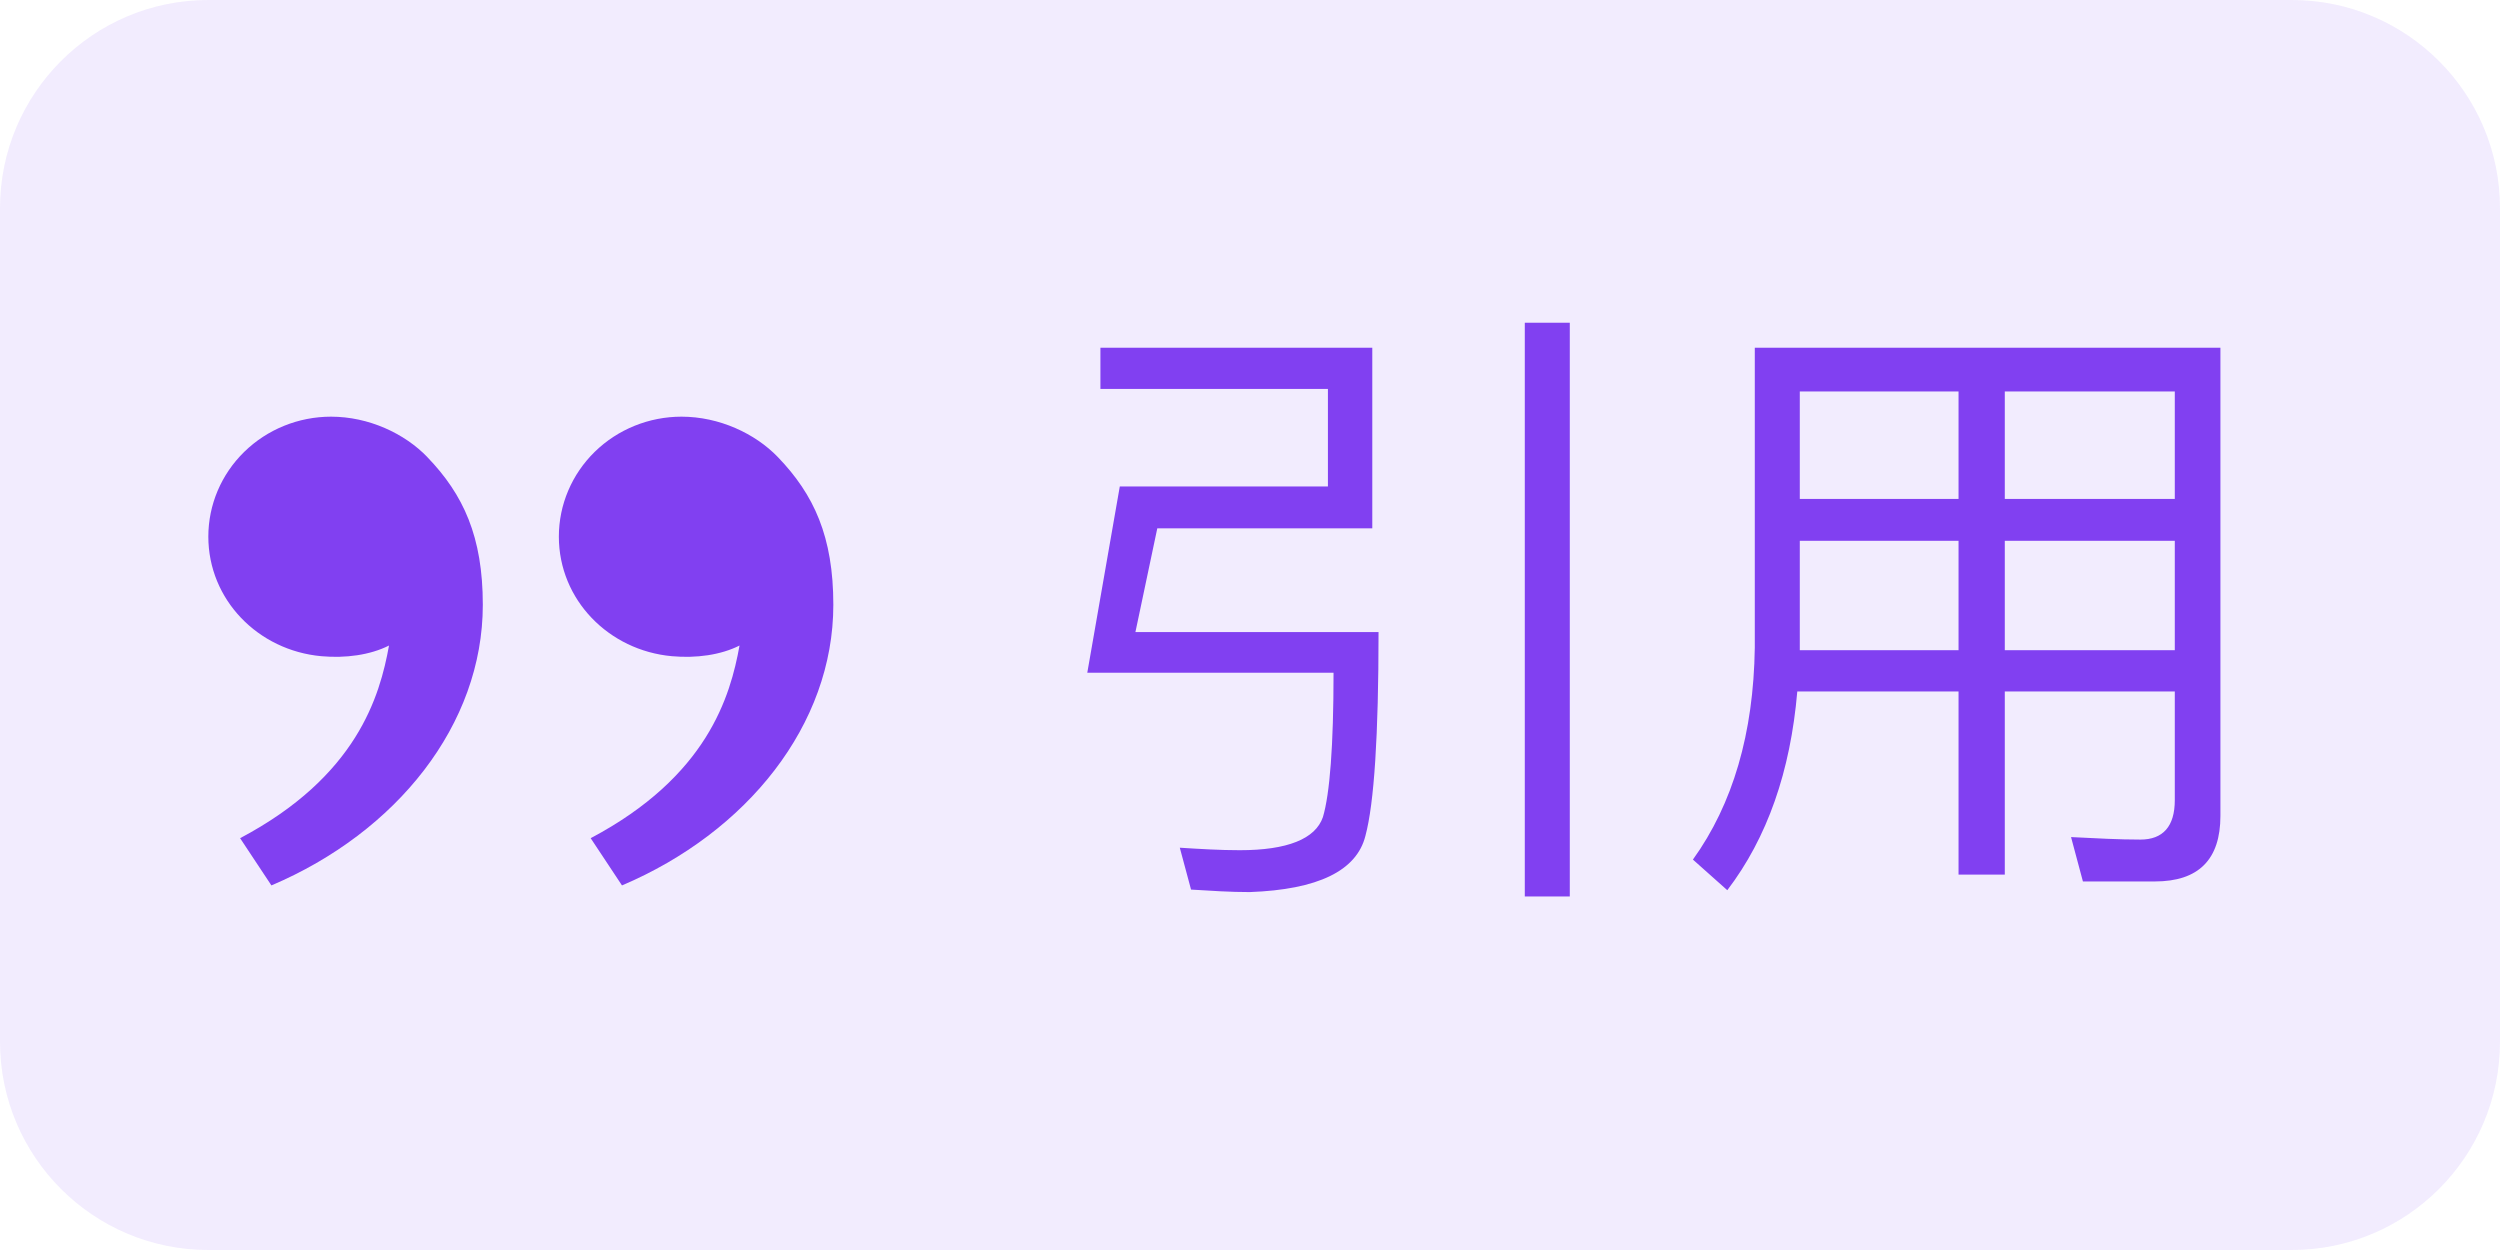
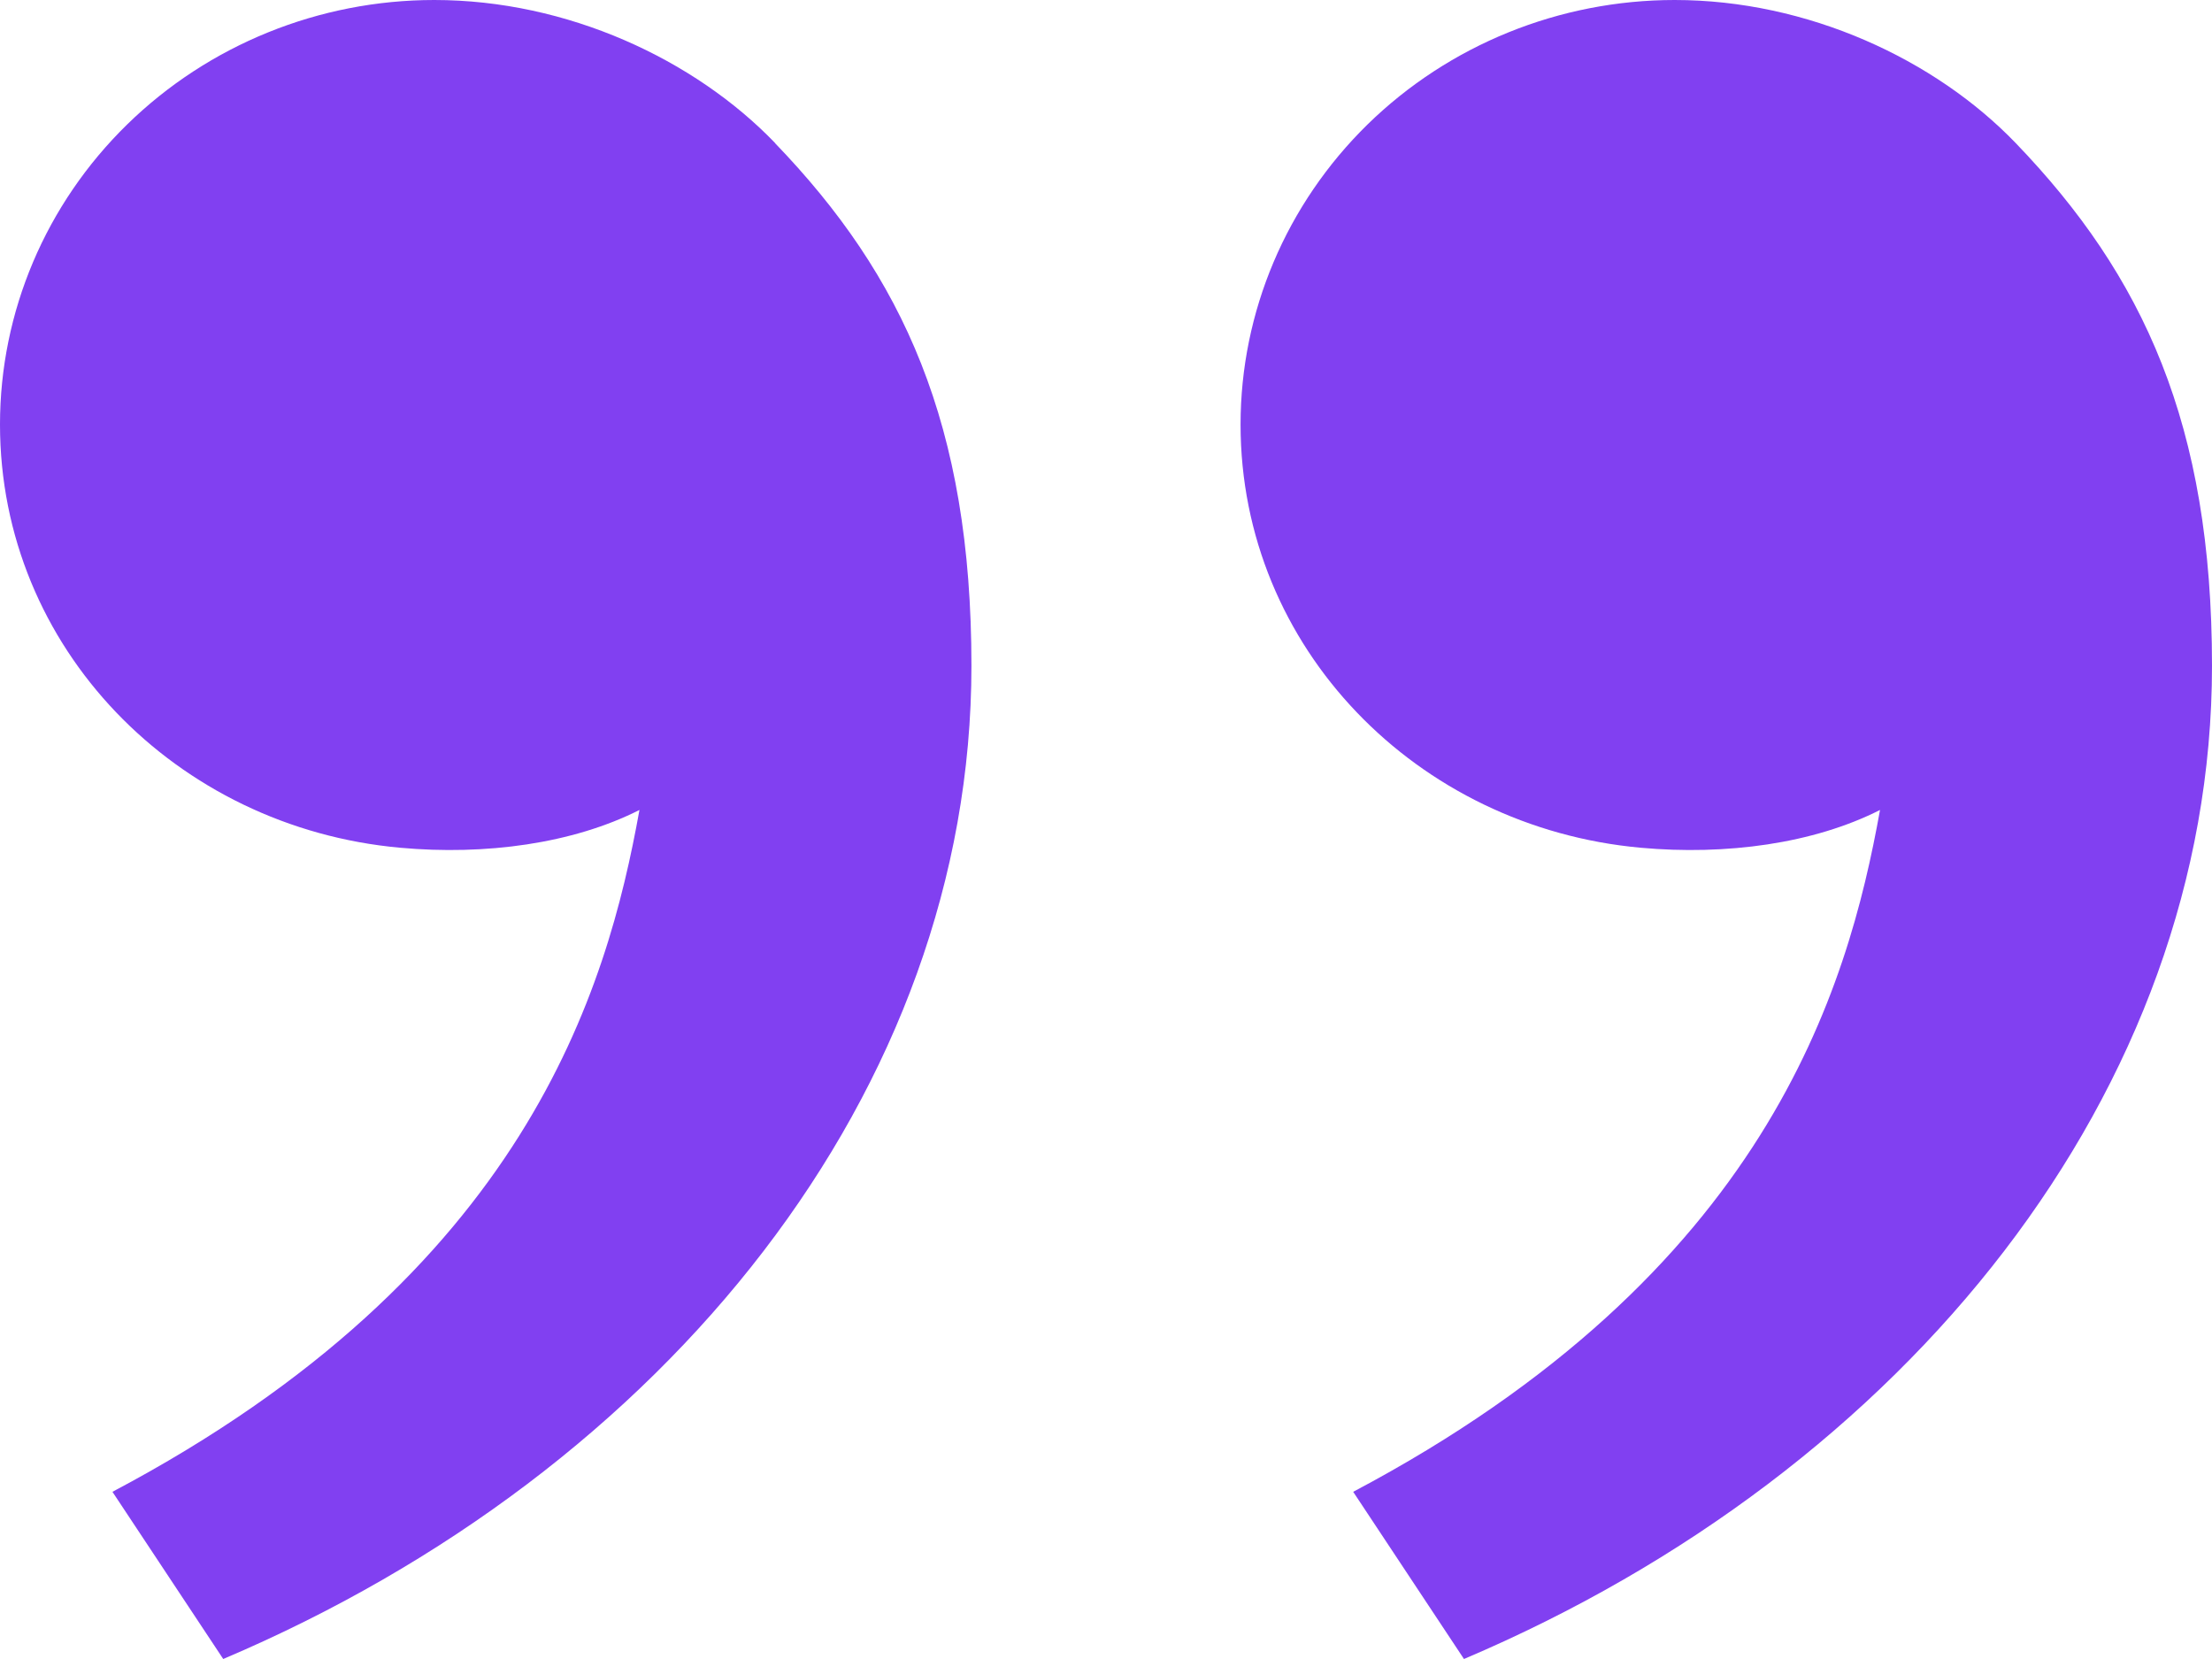
- <svg xmlns="http://www.w3.org/2000/svg" width="48" height="24" viewBox="0 0 48 24" fill="none">
-   <rect width="48" height="24" rx="4" fill="#8140F1" fill-opacity="0.1" />
-   <path d="M29.276 6.196H30.14V17.212H29.276V6.196ZM22.22 10.144L21.8 12.136H26.468C26.468 14.116 26.384 15.424 26.216 16.048C26.048 16.72 25.304 17.08 23.996 17.128C23.624 17.128 23.252 17.104 22.868 17.08L22.652 16.276C23.036 16.3 23.42 16.324 23.804 16.324C24.716 16.324 25.256 16.108 25.4 15.688C25.532 15.244 25.604 14.32 25.604 12.916H20.876L21.5 9.34H25.496V7.468H21.128V6.676H26.348V10.144H22.22ZM34.556 10.384V12.484H37.604V10.384H34.556ZM34.508 13.276C34.376 14.812 33.932 16.084 33.164 17.092L32.504 16.504C33.272 15.436 33.668 14.08 33.692 12.436V6.676H42.632V15.664C42.632 16.504 42.212 16.924 41.372 16.924H39.992L39.764 16.072C40.244 16.096 40.688 16.12 41.096 16.12C41.528 16.12 41.756 15.868 41.756 15.364V13.276H38.492V16.792H37.604V13.276H34.508ZM41.756 12.484V10.384H38.492V12.484H41.756ZM41.756 9.58V7.516H38.492V9.58H41.756ZM37.604 7.516H34.556V9.58H37.604V7.516Z" fill="#8140F1" />
-   <path d="M14.935 8.776C15.628 9.496 16 10.303 16 11.612C16 13.915 14.346 15.979 11.942 17L11.341 16.093C13.585 14.906 14.024 13.366 14.199 12.394C13.838 12.577 13.364 12.641 12.901 12.599C11.687 12.489 10.73 11.515 10.73 10.303C10.73 9.692 10.978 9.107 11.419 8.675C11.861 8.243 12.46 8 13.085 8C13.807 8 14.498 8.322 14.935 8.776ZM8.204 8.776C8.898 9.496 9.27 10.303 9.27 11.612C9.27 13.915 7.616 15.979 5.211 17L4.61 16.093C6.855 14.906 7.294 13.366 7.469 12.394C7.107 12.577 6.634 12.641 6.17 12.599C4.956 12.489 4 11.515 4 10.303C4 9.692 4.248 9.107 4.69 8.675C5.132 8.243 5.731 8 6.356 8C7.078 8 7.768 8.322 8.205 8.776H8.204Z" fill="#8140F1" />
+ <svg xmlns="http://www.w3.org/2000/svg" width="12" height="9" viewBox="0 0 12 9" fill="none">
+   <path d="M10.935 0.776C11.628 1.496 12 2.303 12 3.612C12 5.915 10.346 7.979 7.942 9L7.341 8.093C9.585 6.906 10.024 5.366 10.199 4.394C9.838 4.577 9.364 4.641 8.901 4.599C7.687 4.489 6.73 3.515 6.73 2.303C6.73 1.692 6.978 1.107 7.419 0.675C7.861 0.243 8.46 0 9.085 0C9.807 0 10.498 0.322 10.935 0.776ZM4.204 0.776C4.898 1.496 5.27 2.303 5.27 3.612C5.27 5.915 3.616 7.979 1.211 9L0.61 8.093C2.855 6.906 3.294 5.366 3.469 4.394C3.107 4.577 2.634 4.641 2.171 4.599C0.956 4.489 0 3.515 0 2.303C0 1.692 0.248 1.107 0.69 0.675C1.132 0.243 1.731 0 2.356 0C3.078 0 3.768 0.322 4.205 0.776H4.204Z" fill="#8140F1" />
</svg>
